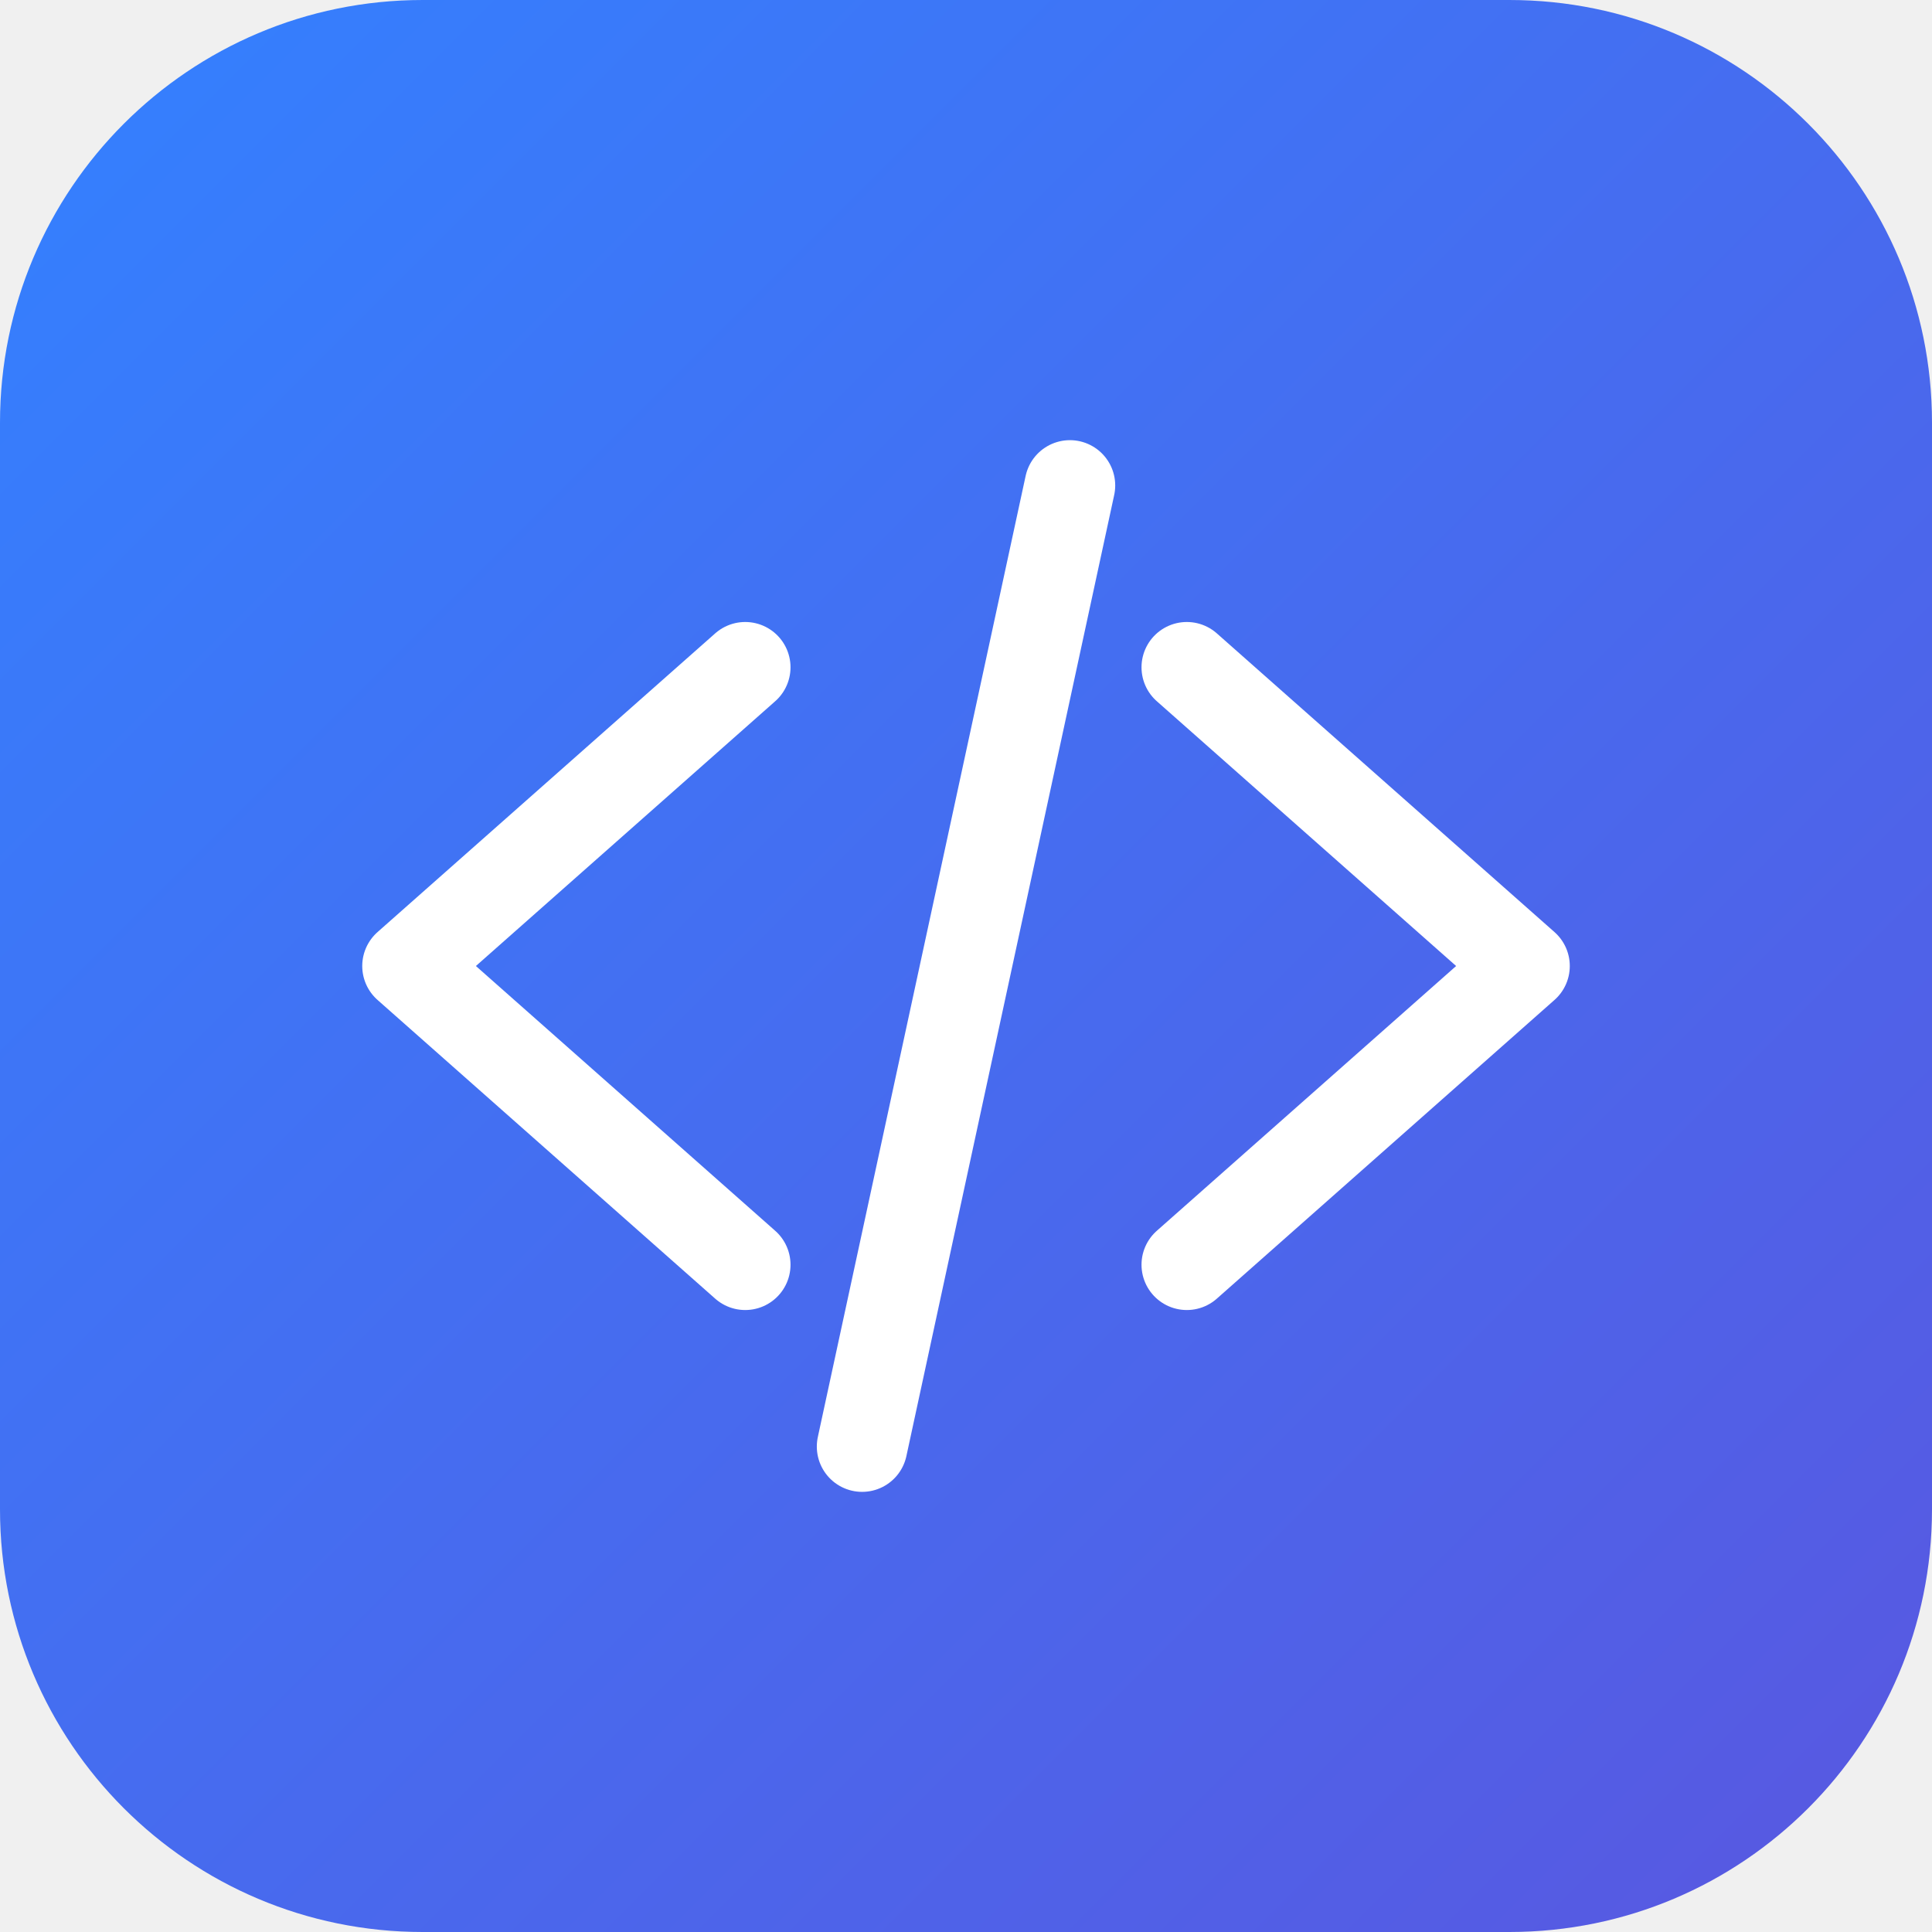
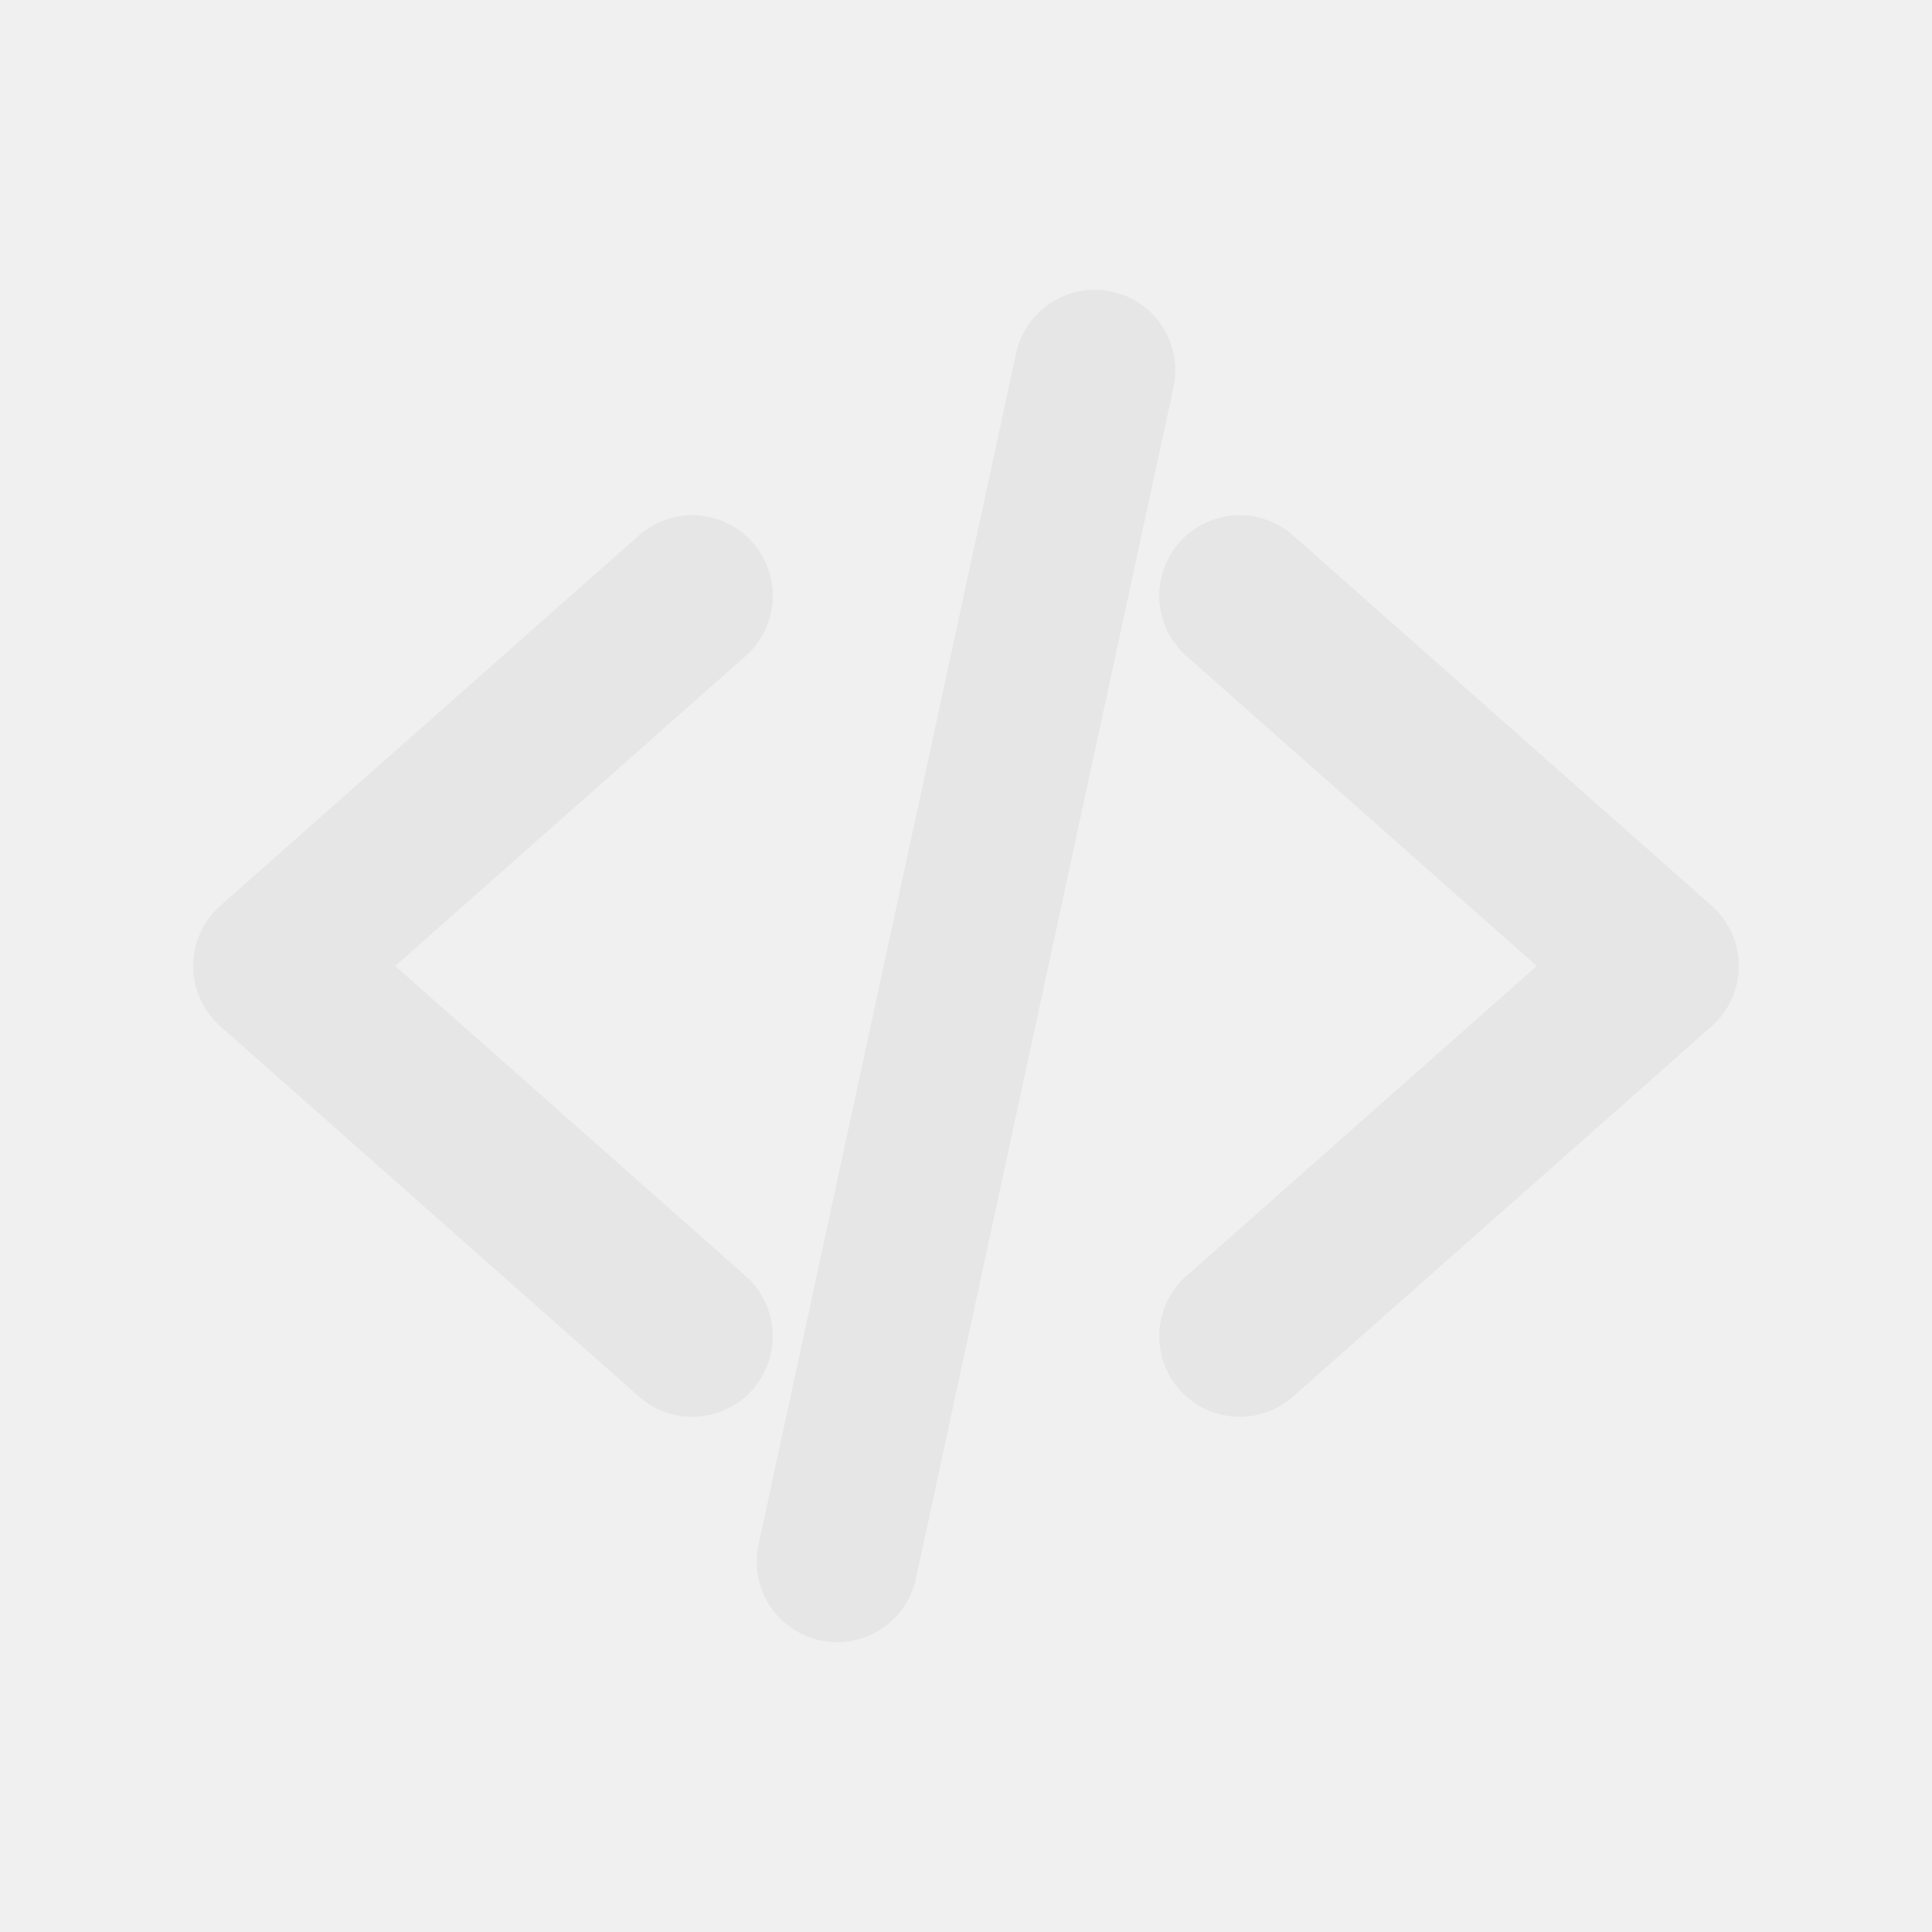
- <svg xmlns="http://www.w3.org/2000/svg" viewBox="0 0 64 64">
-   <defs>
-     <linearGradient id="pg" x1="0" y1="0" x2="1" y2="1">
-       <stop offset="0" stop-color="#3381ff" />
-       <stop offset="1" stop-color="#5957e0" />
-     </linearGradient>
-   </defs>
-   <rect width="64" height="64" rx="14" fill="url(#pg)" />
-   <g transform="translate(6.186,6.186) scale(2.1512)">
-     <g stroke="#fff" fill="none" stroke-width="1.395" stroke-linecap="round" stroke-linejoin="round">
-       <path d="M8.6 7.4L3.4 12l5.2 4.6" />
-       <path d="M15.4 7.4L20.6 12l-5.2 4.6" />
-       <path d="M13.6 4.6l-3.2 14.8" />
-     </g>
-   </g>
+ <svg xmlns="http://www.w3.org/2000/svg" viewBox="0 0 24 24" fill="none" stroke="#e6e6e6" stroke-width="2" stroke-linecap="round" stroke-linejoin="round">
+   <path d="M8.6 7.4L3.4 12l5.2 4.6" />
+   <path d="M15.4 7.4L20.6 12l-5.2 4.6" />
+   <path d="M13.6 4.6l-3.2 14.8" />
</svg>
